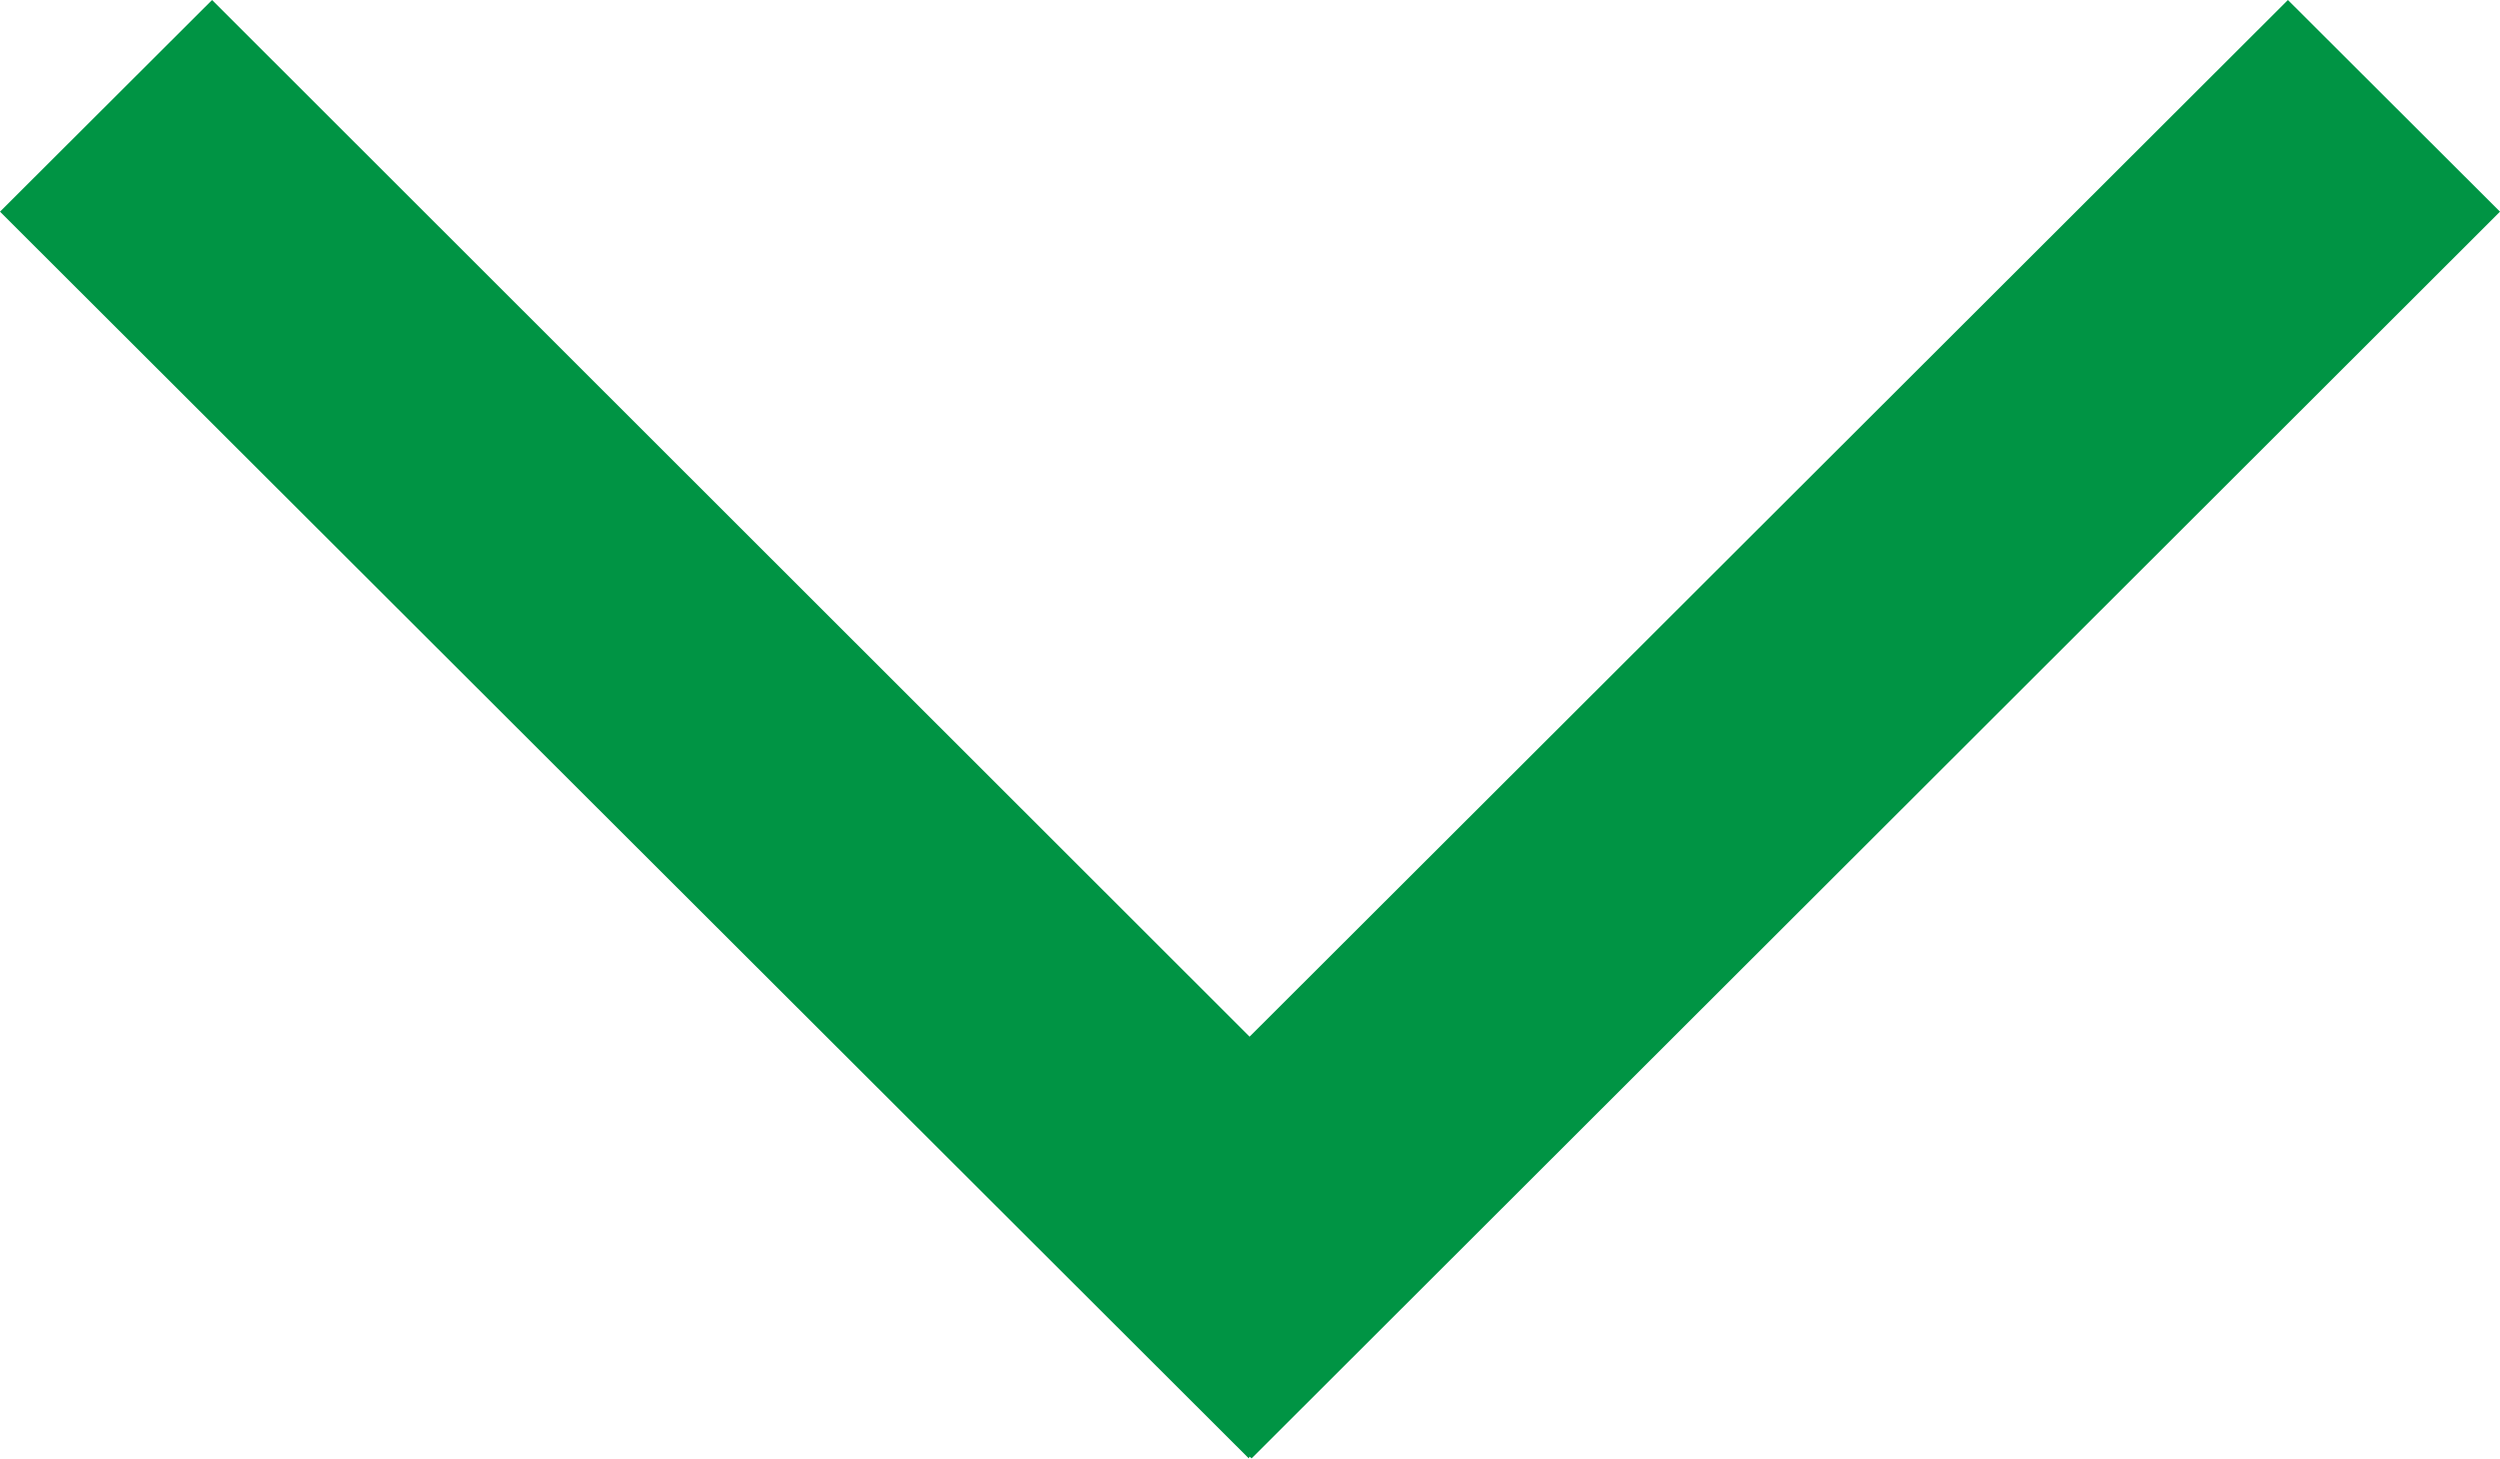
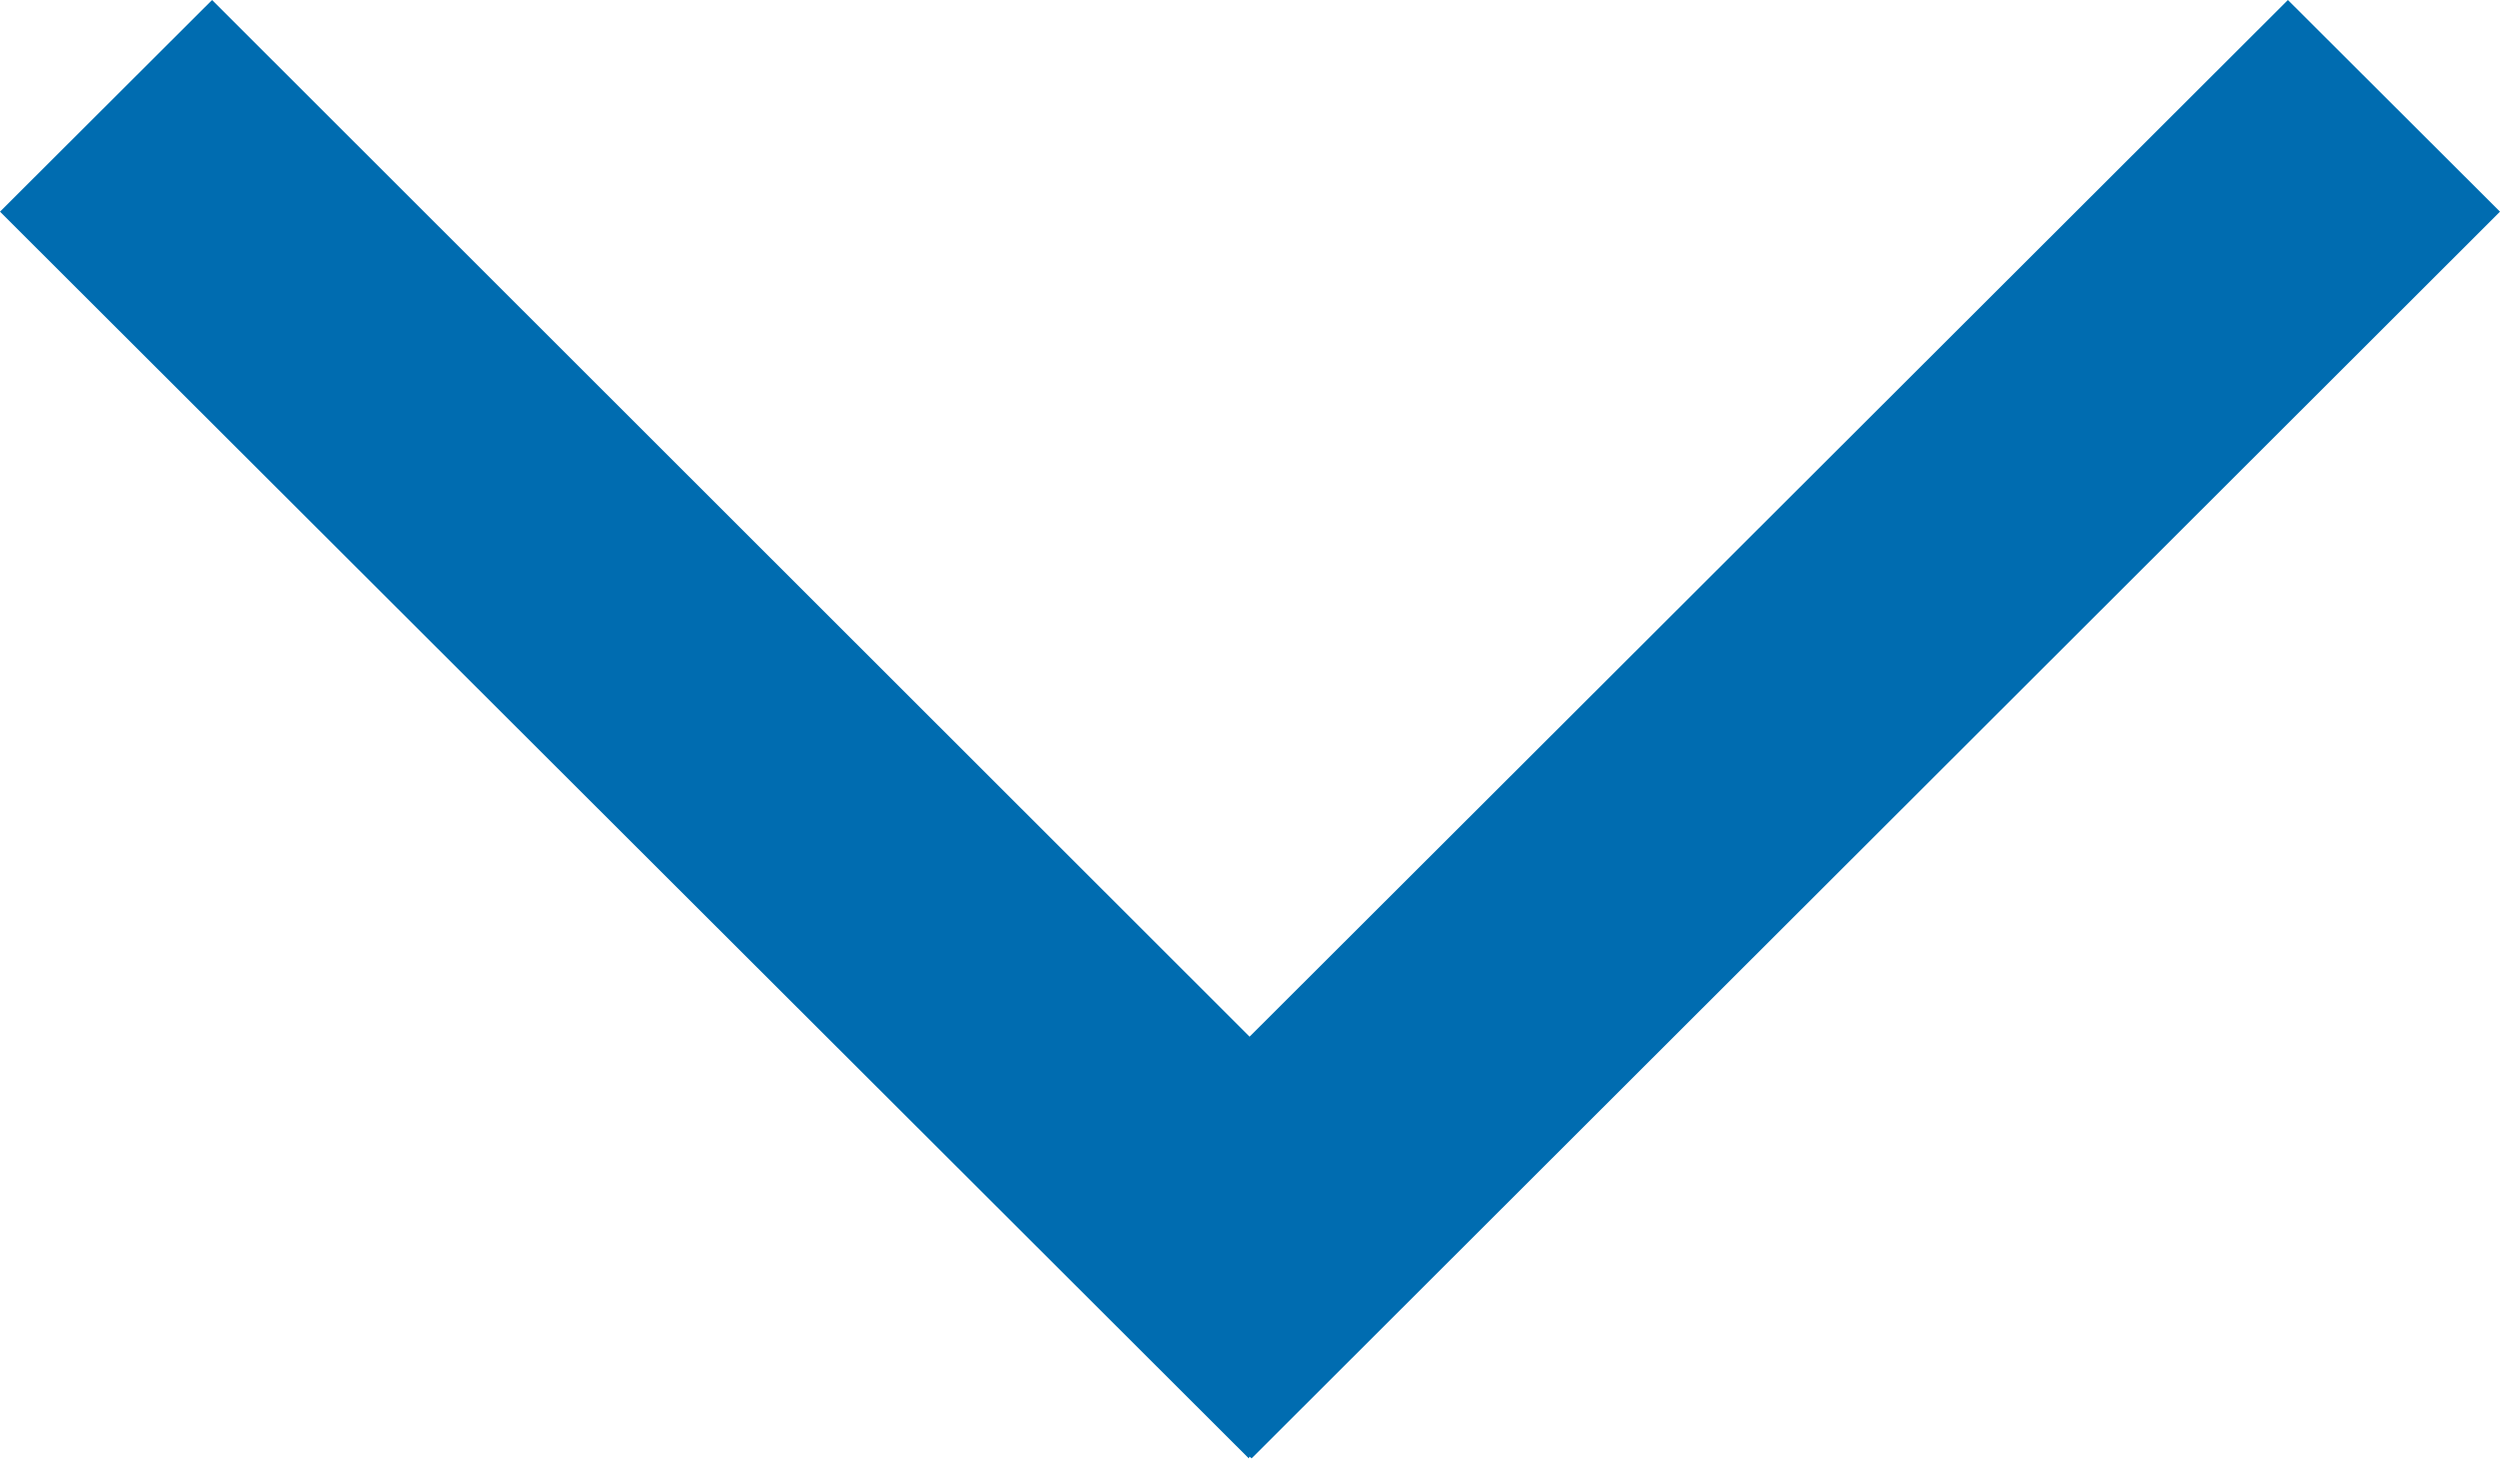
<svg xmlns="http://www.w3.org/2000/svg" version="1.1" x="0px" y="0px" width="12px" height="7px" viewBox="0 0 12 7" enable-background="new 0 0 12 7" xml:space="preserve">
  <g id="white">
</g>
  <g id="Layer_1">
    <g>
-       <polygon fill="#009444" points="12,1.016 10.982,0 5.998,4.976 1.018,0 0,1.016 5.994,7 5.998,6.992 6.008,7   " />
+       <polygon fill="#006cb0" points="12,1.016 10.982,0 5.998,4.976 1.018,0 0,1.016 5.994,7 5.998,6.992 6.008,7   " />
    </g>
  </g>
  <g id="redline">
</g>
  <g id="grid">
</g>
</svg>
